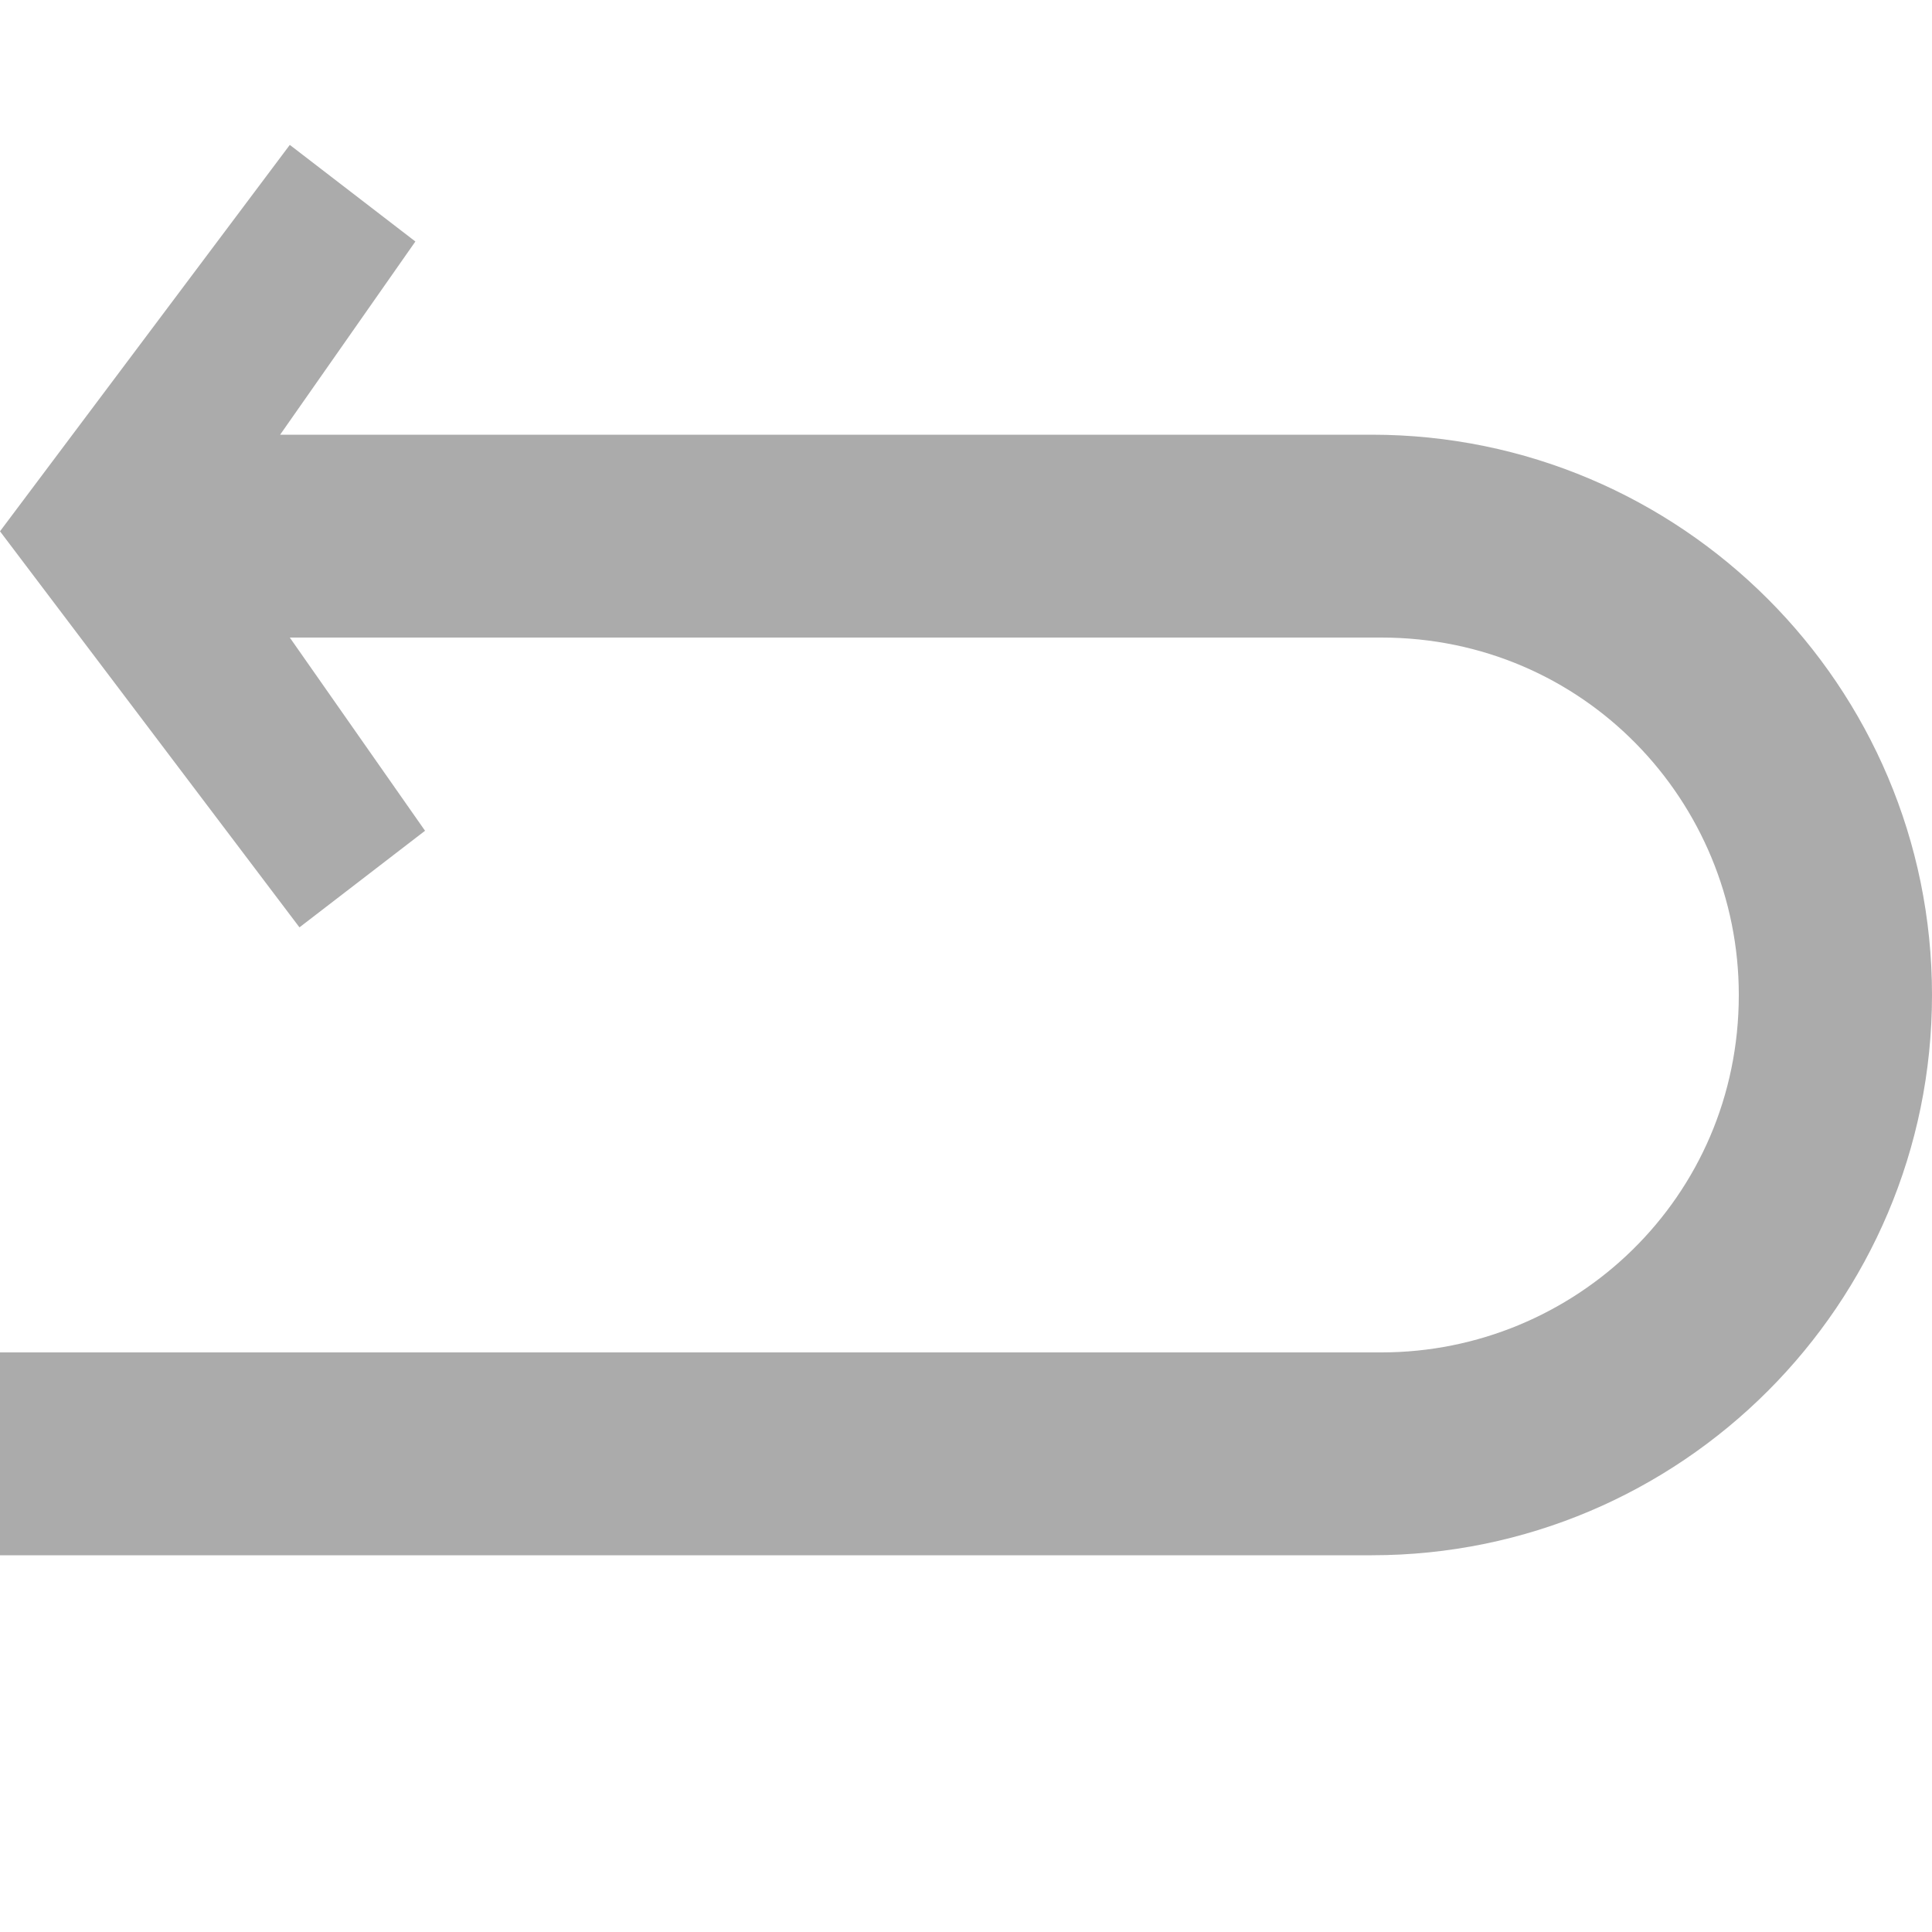
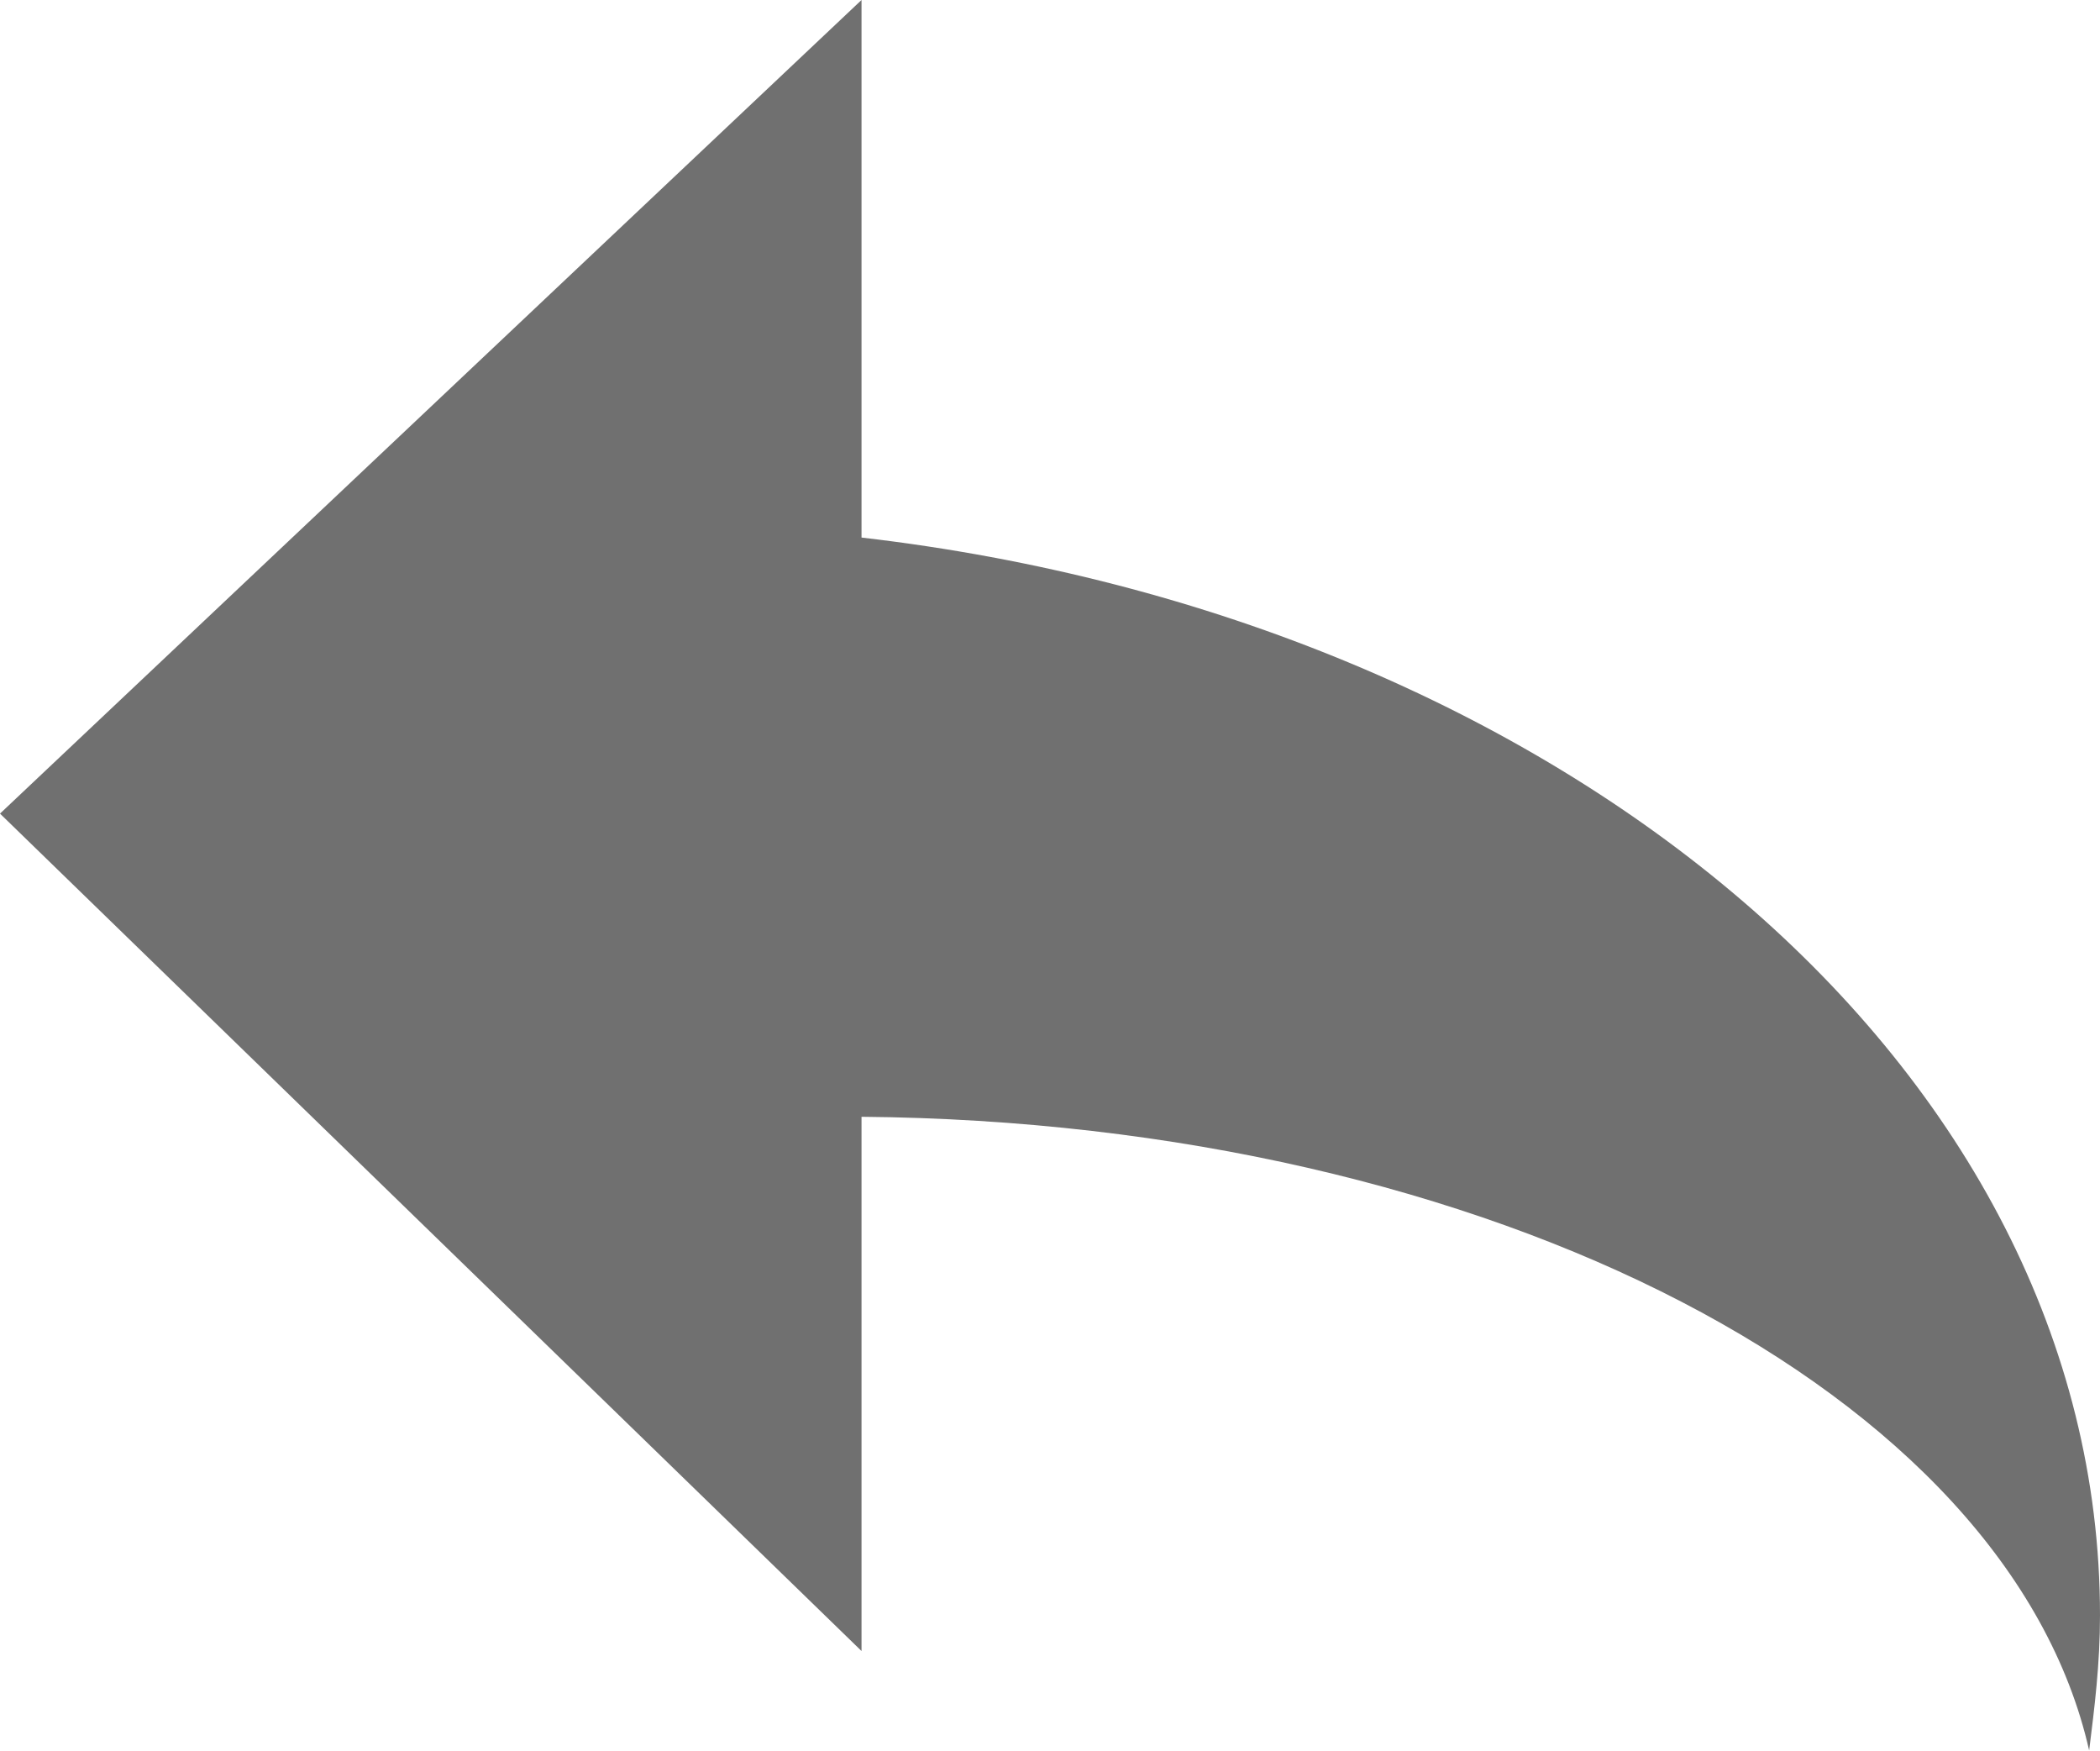
- <svg xmlns="http://www.w3.org/2000/svg" version="1.1" id="Ebene_1" x="0px" y="0px" width="20px" height="20px" viewBox="0 0 20 20" xml:space="preserve">
-   <g id="icon_reply">
-     <path fill="#ABABAB" d="M14.2,4.5H2.9l1.4-2L3,1.5L0,5.5l3.1,4.1l1.3-1l-1.4-2h11.3   c2.1,0,3.7,1.7,3.7,3.7c0,2.1-1.7,3.7-3.7,3.7H0v2.1h14.2c3.2,0,5.8-2.6,5.8-5.8S17.4,4.5,14.2,4.5z" />
-   </g>
+ <svg xmlns="http://www.w3.org/2000/svg" width="12px" height="10px" viewBox="0 0 12 10" version="1.1">
+   <path fill="#707070" d="M4.923,3.071V0L0,4.648l4.923,4.784V6.38c3.6,0.031,6.553,1.579,7.015,3.62C11.969,9.753,12,9.506,12,9.228  C12,6.102,8.923,3.534,4.923,3.071L4.923,3.071z" />
</svg>
